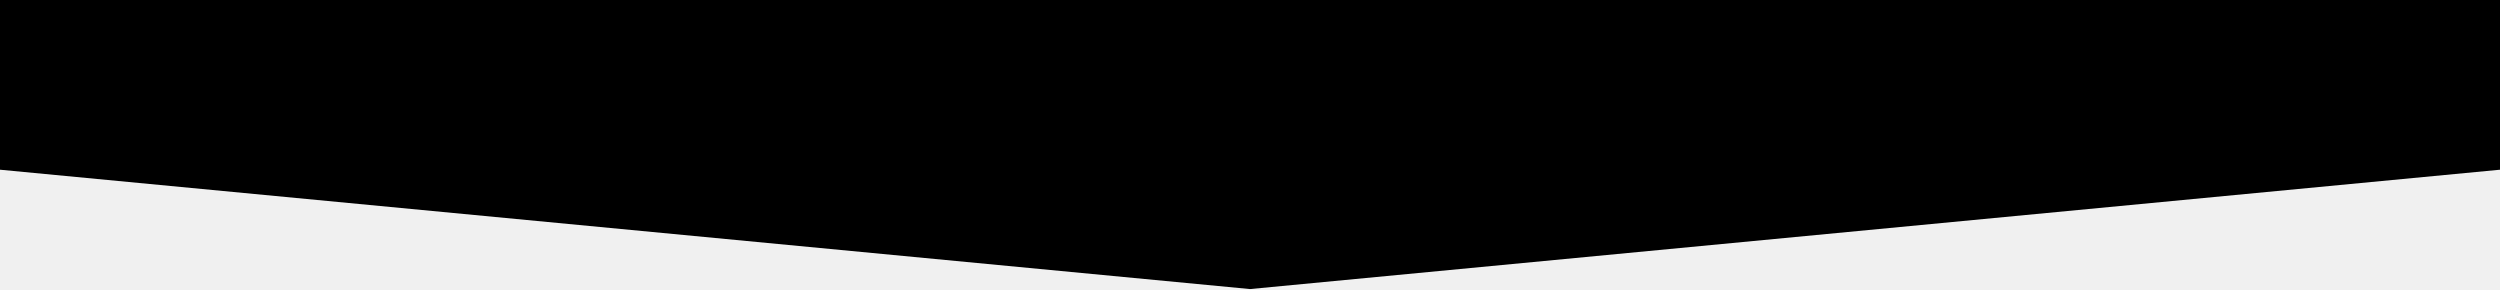
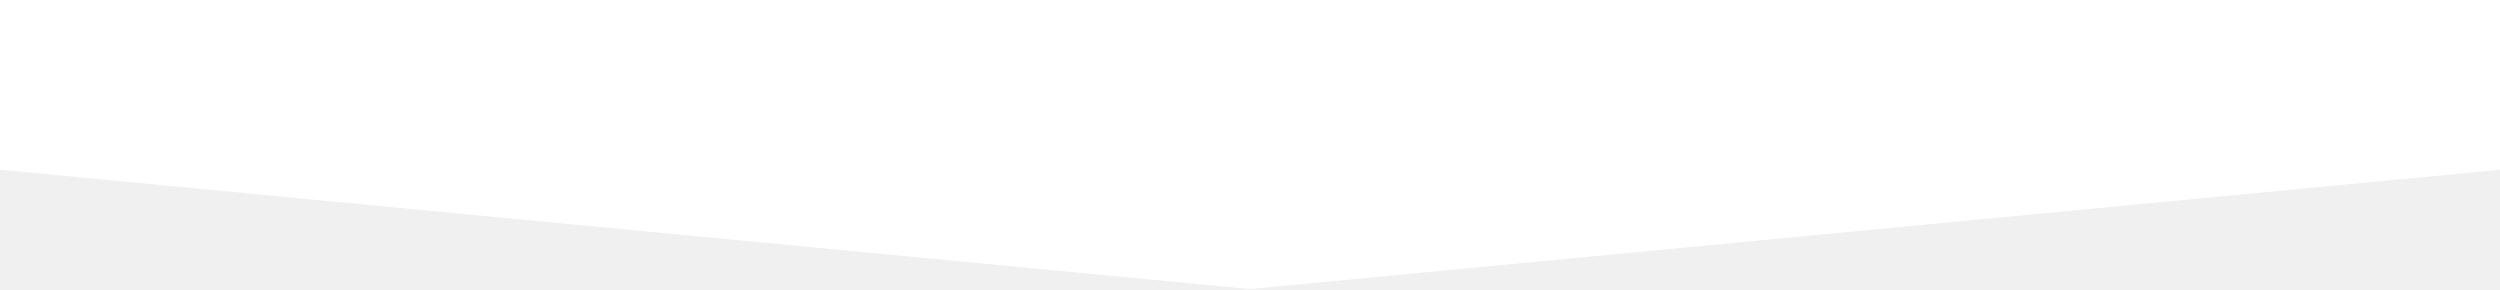
<svg xmlns="http://www.w3.org/2000/svg" version="1.1" id="Layer_1" x="0px" y="0px" width="320px" height="37px" viewBox="0 12.452 320 37" enable-background="new 0 12.452 320 37" xml:space="preserve">
-   <polygon fill="#000000" points="320,12.452 0,12.452 0,34.175 160,49.452 320,34.175 " />
+   <polygon fill="#ffffff" points="320,12.452 0,12.452 0,34.175 160,49.452 320,34.175 " />
</svg>
